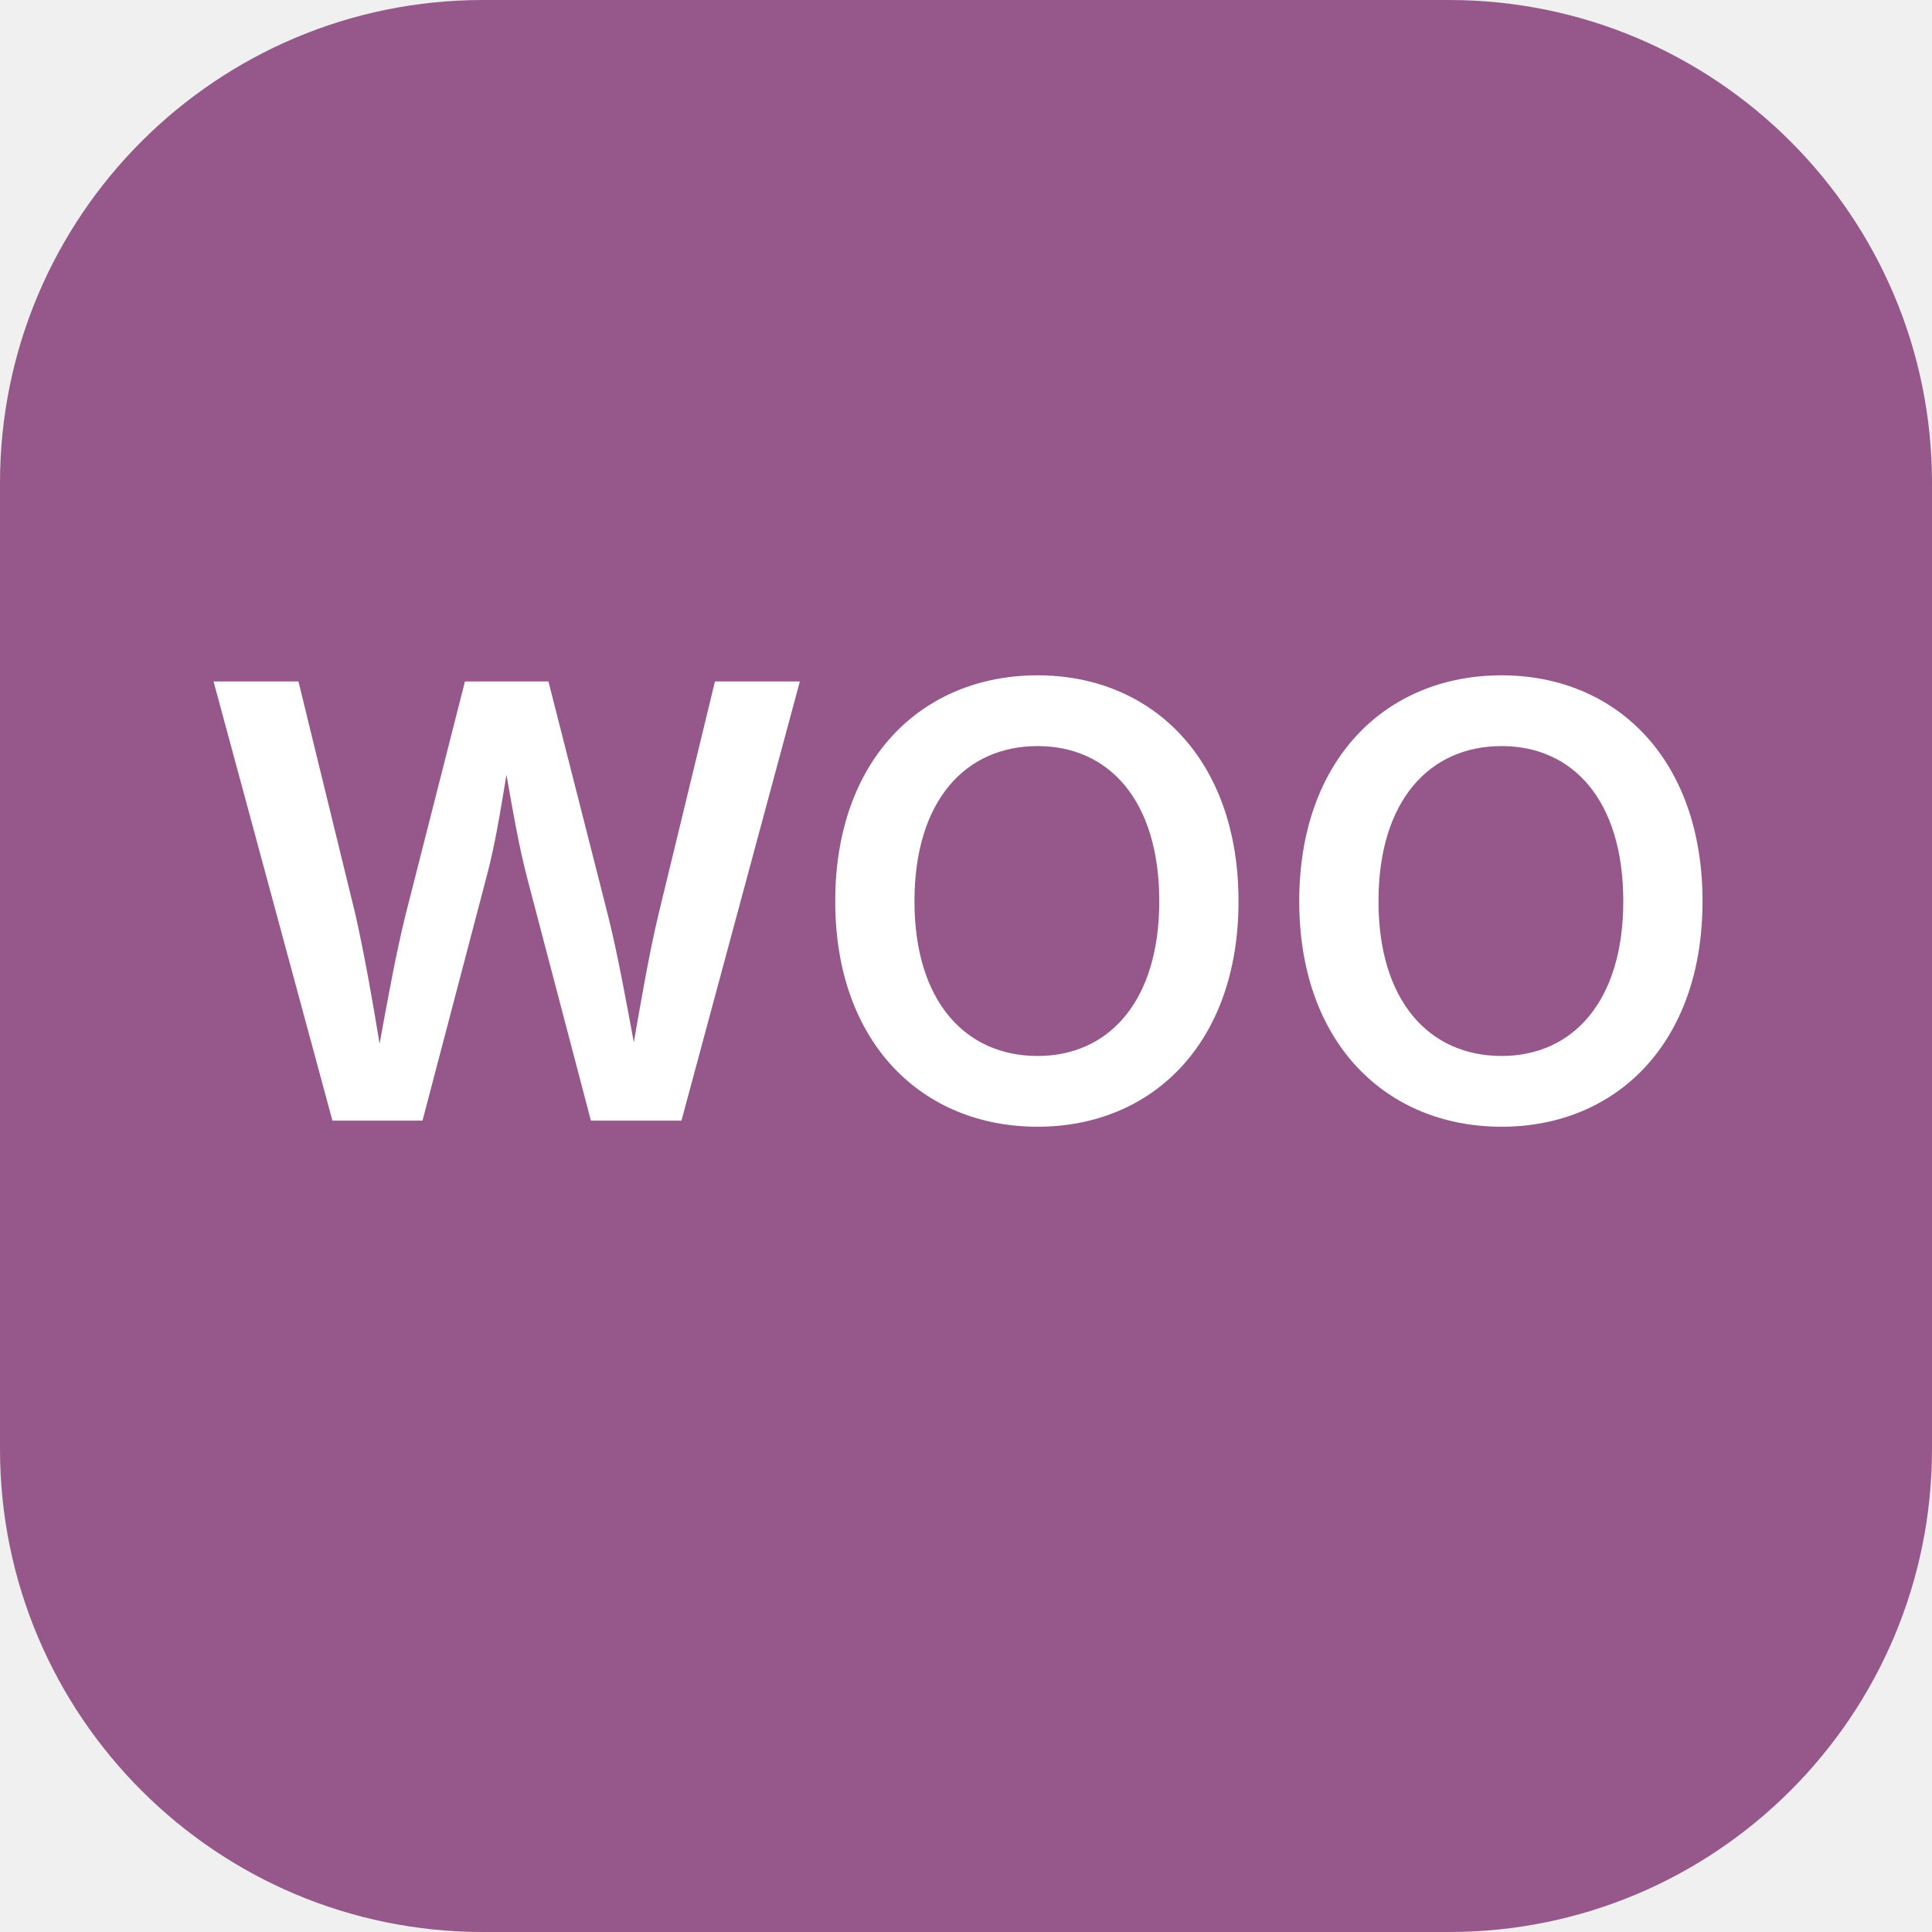
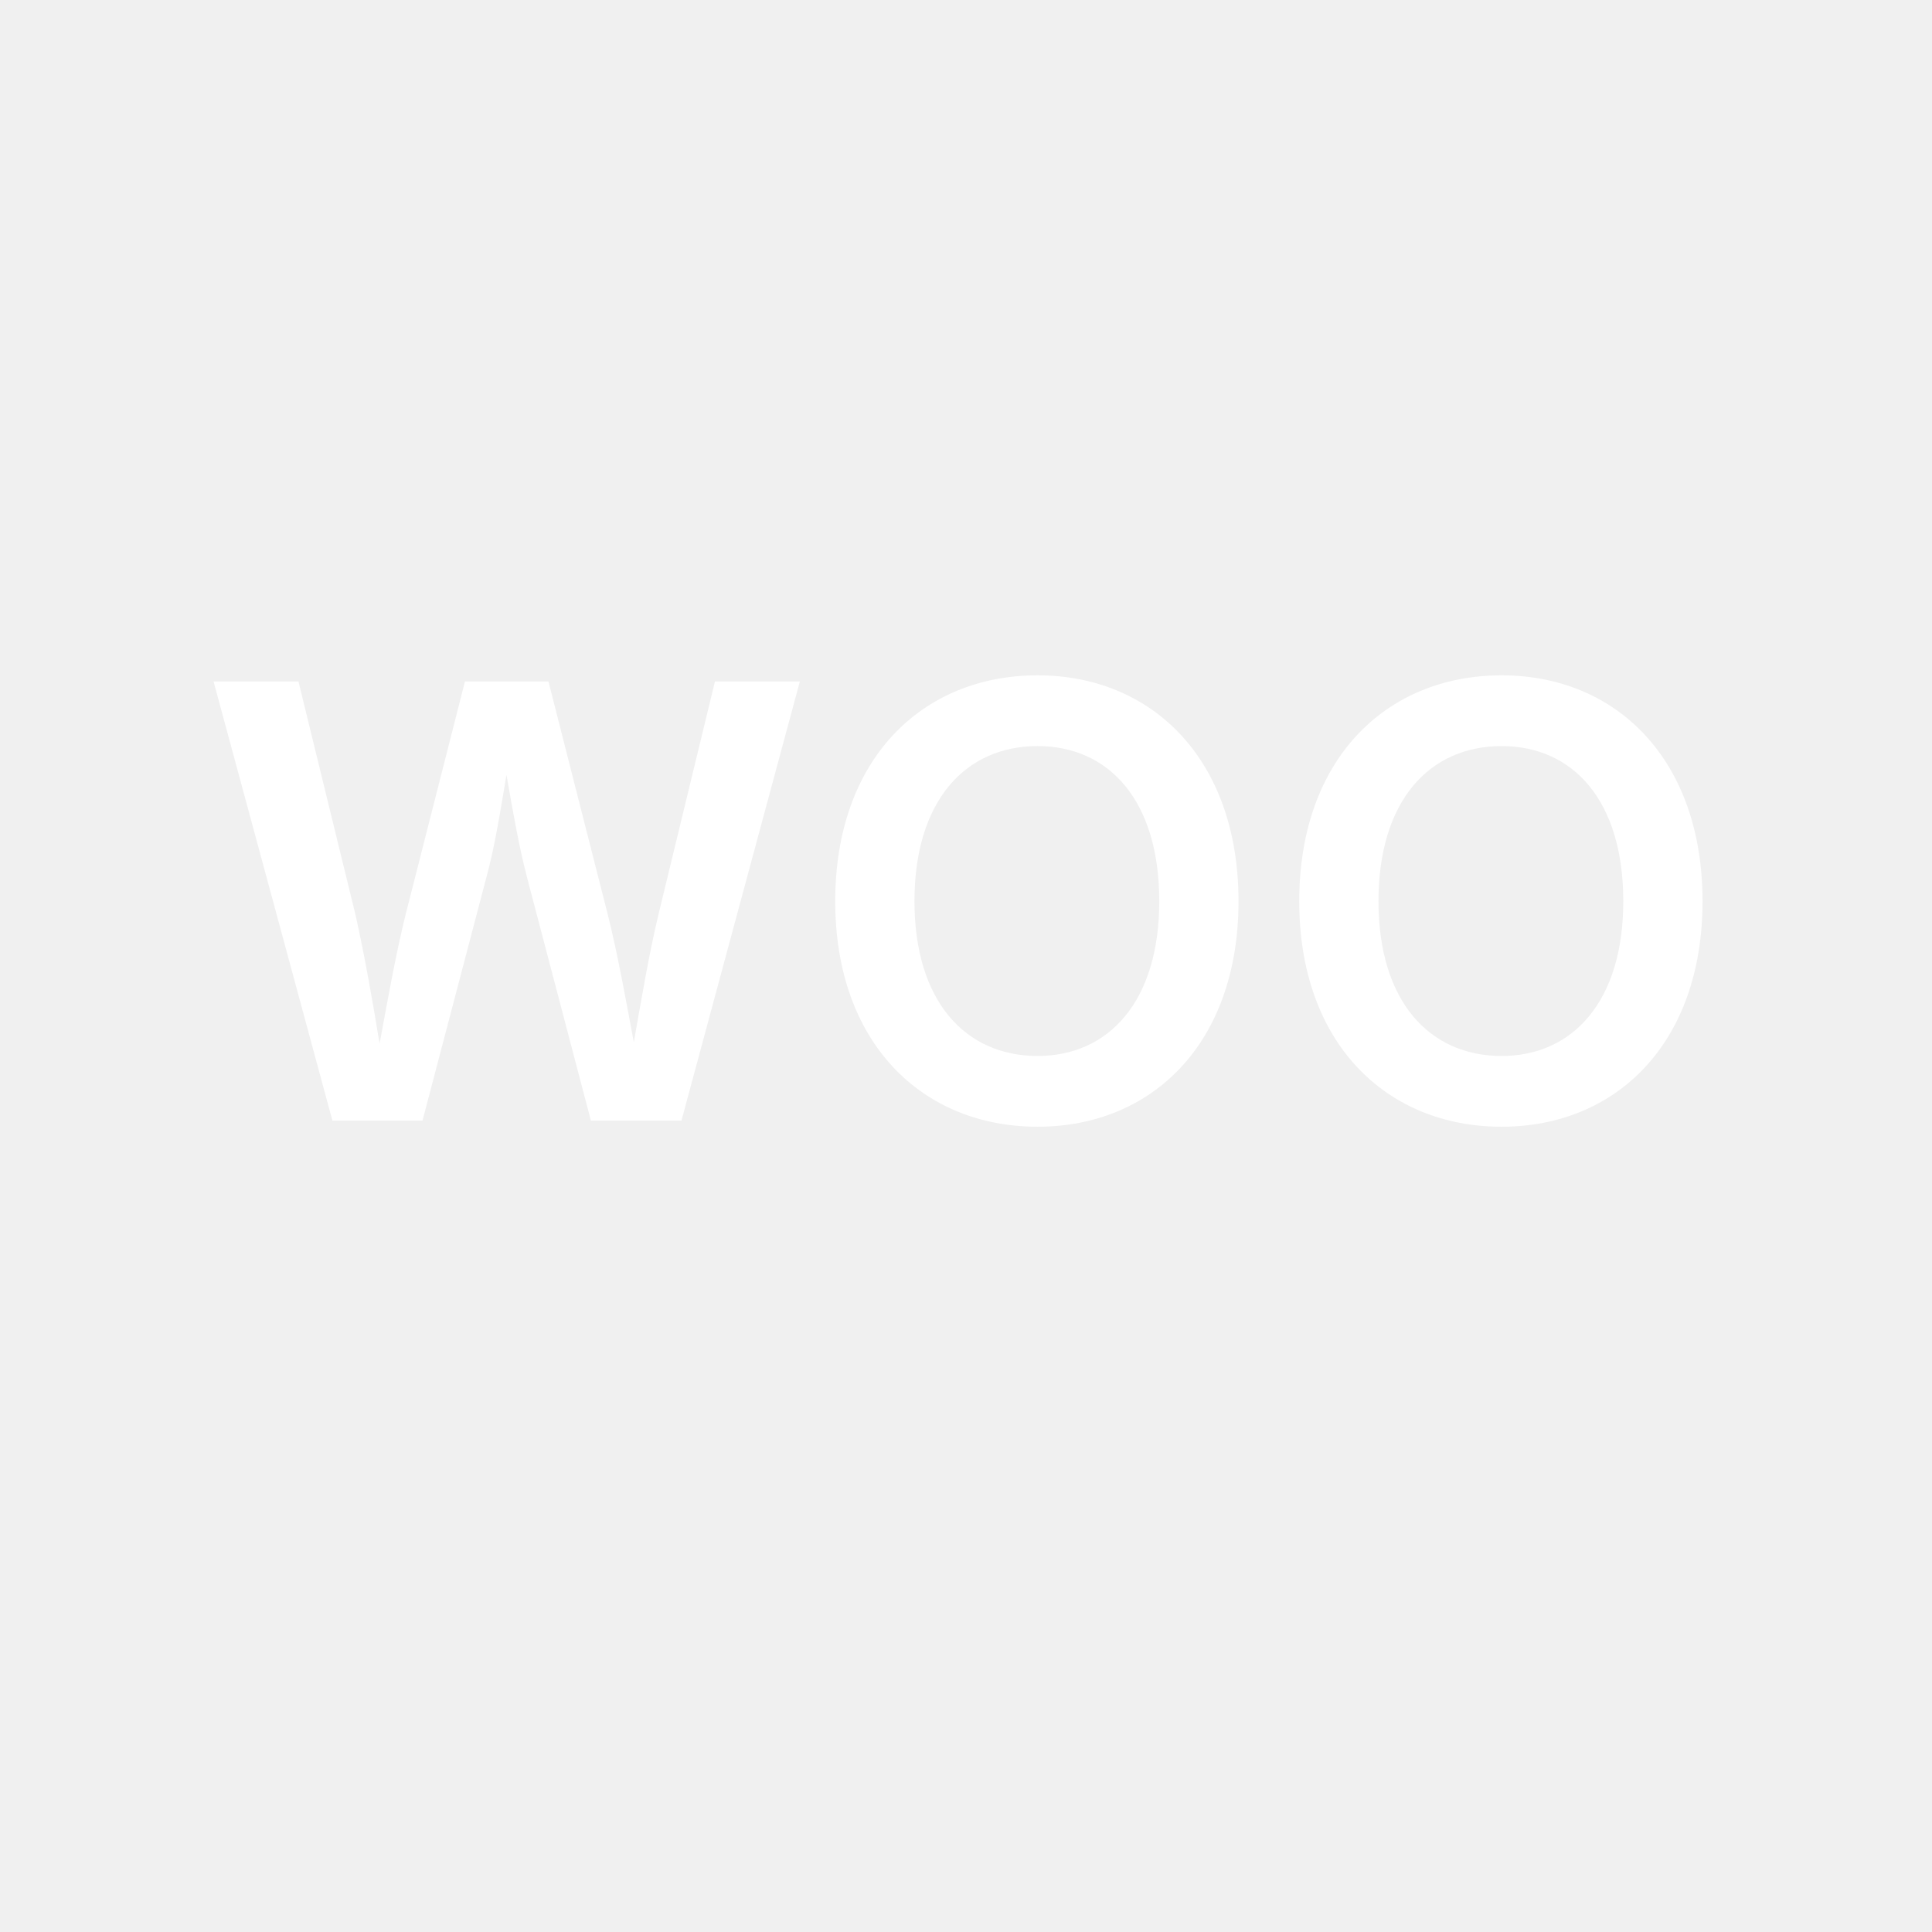
<svg xmlns="http://www.w3.org/2000/svg" viewBox="0 0 64 64">
-   <rect width="64" height="64" rx="16" fill="#96588a" />
  <text x="50%" y="58%" font-family="Inter, &quot;Segoe UI&quot;, sans-serif" font-weight="600" font-size="20" text-anchor="middle" fill="#ffffff">WOO</text>
</svg>
